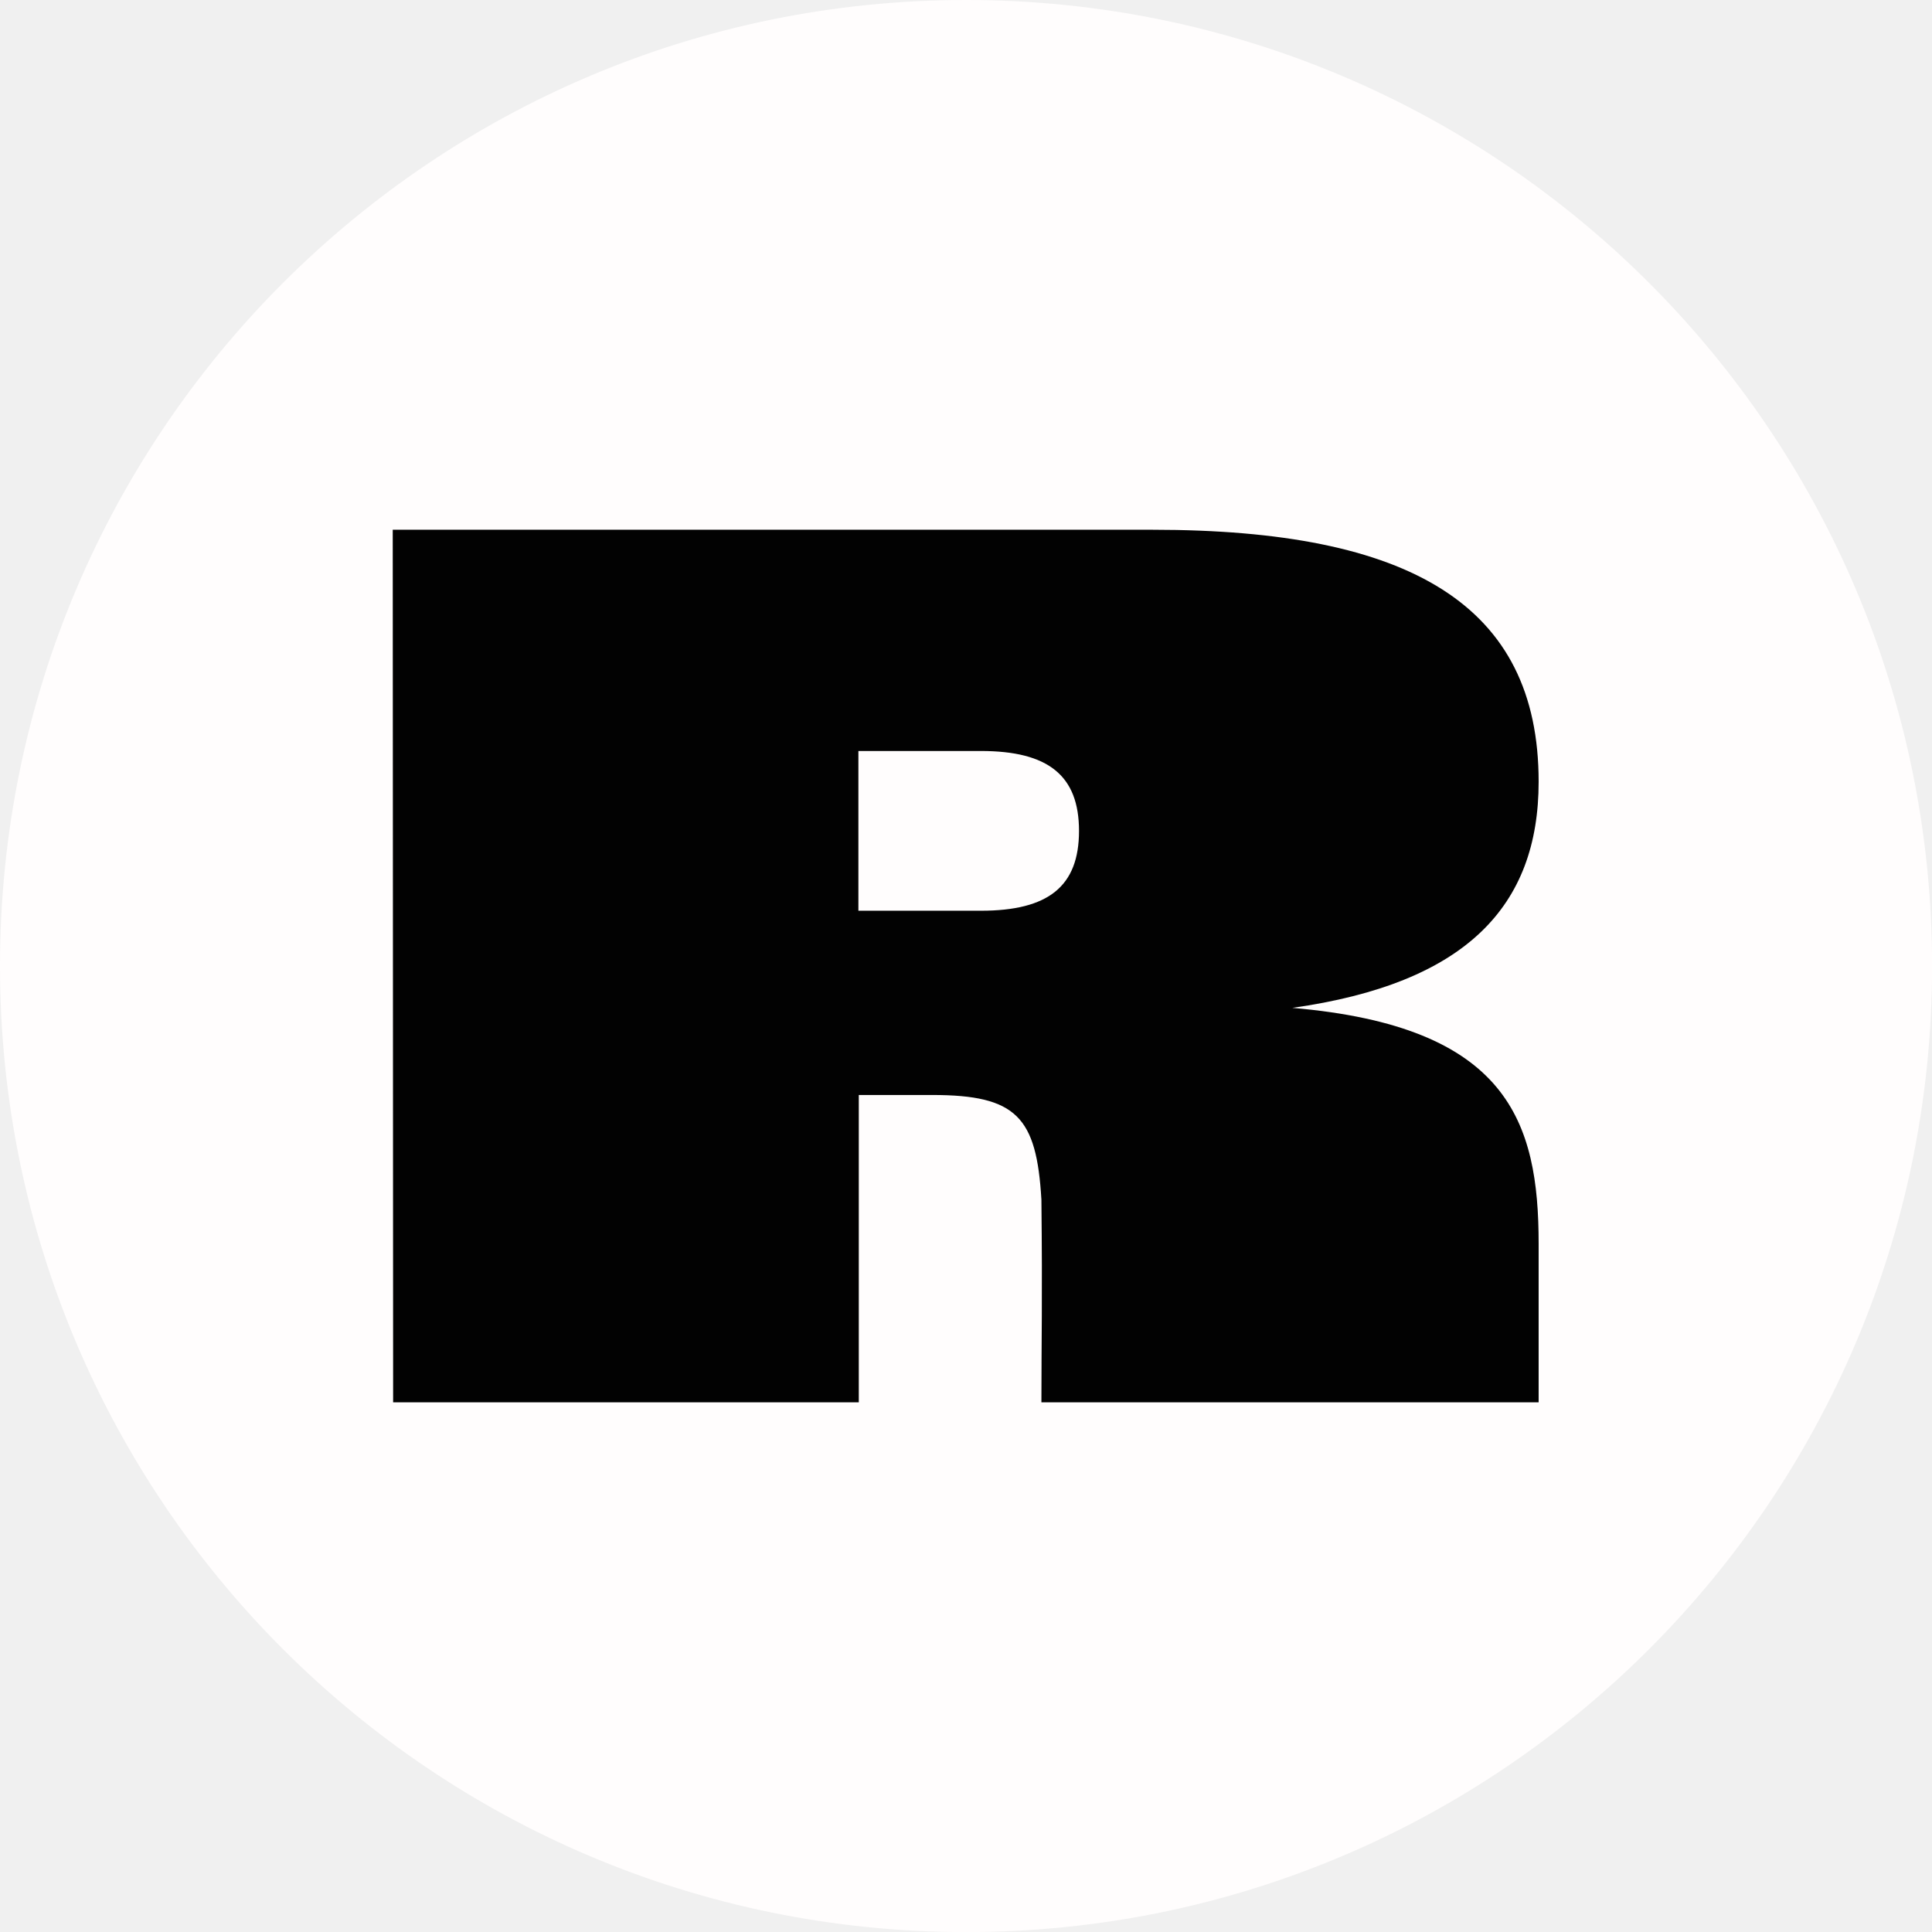
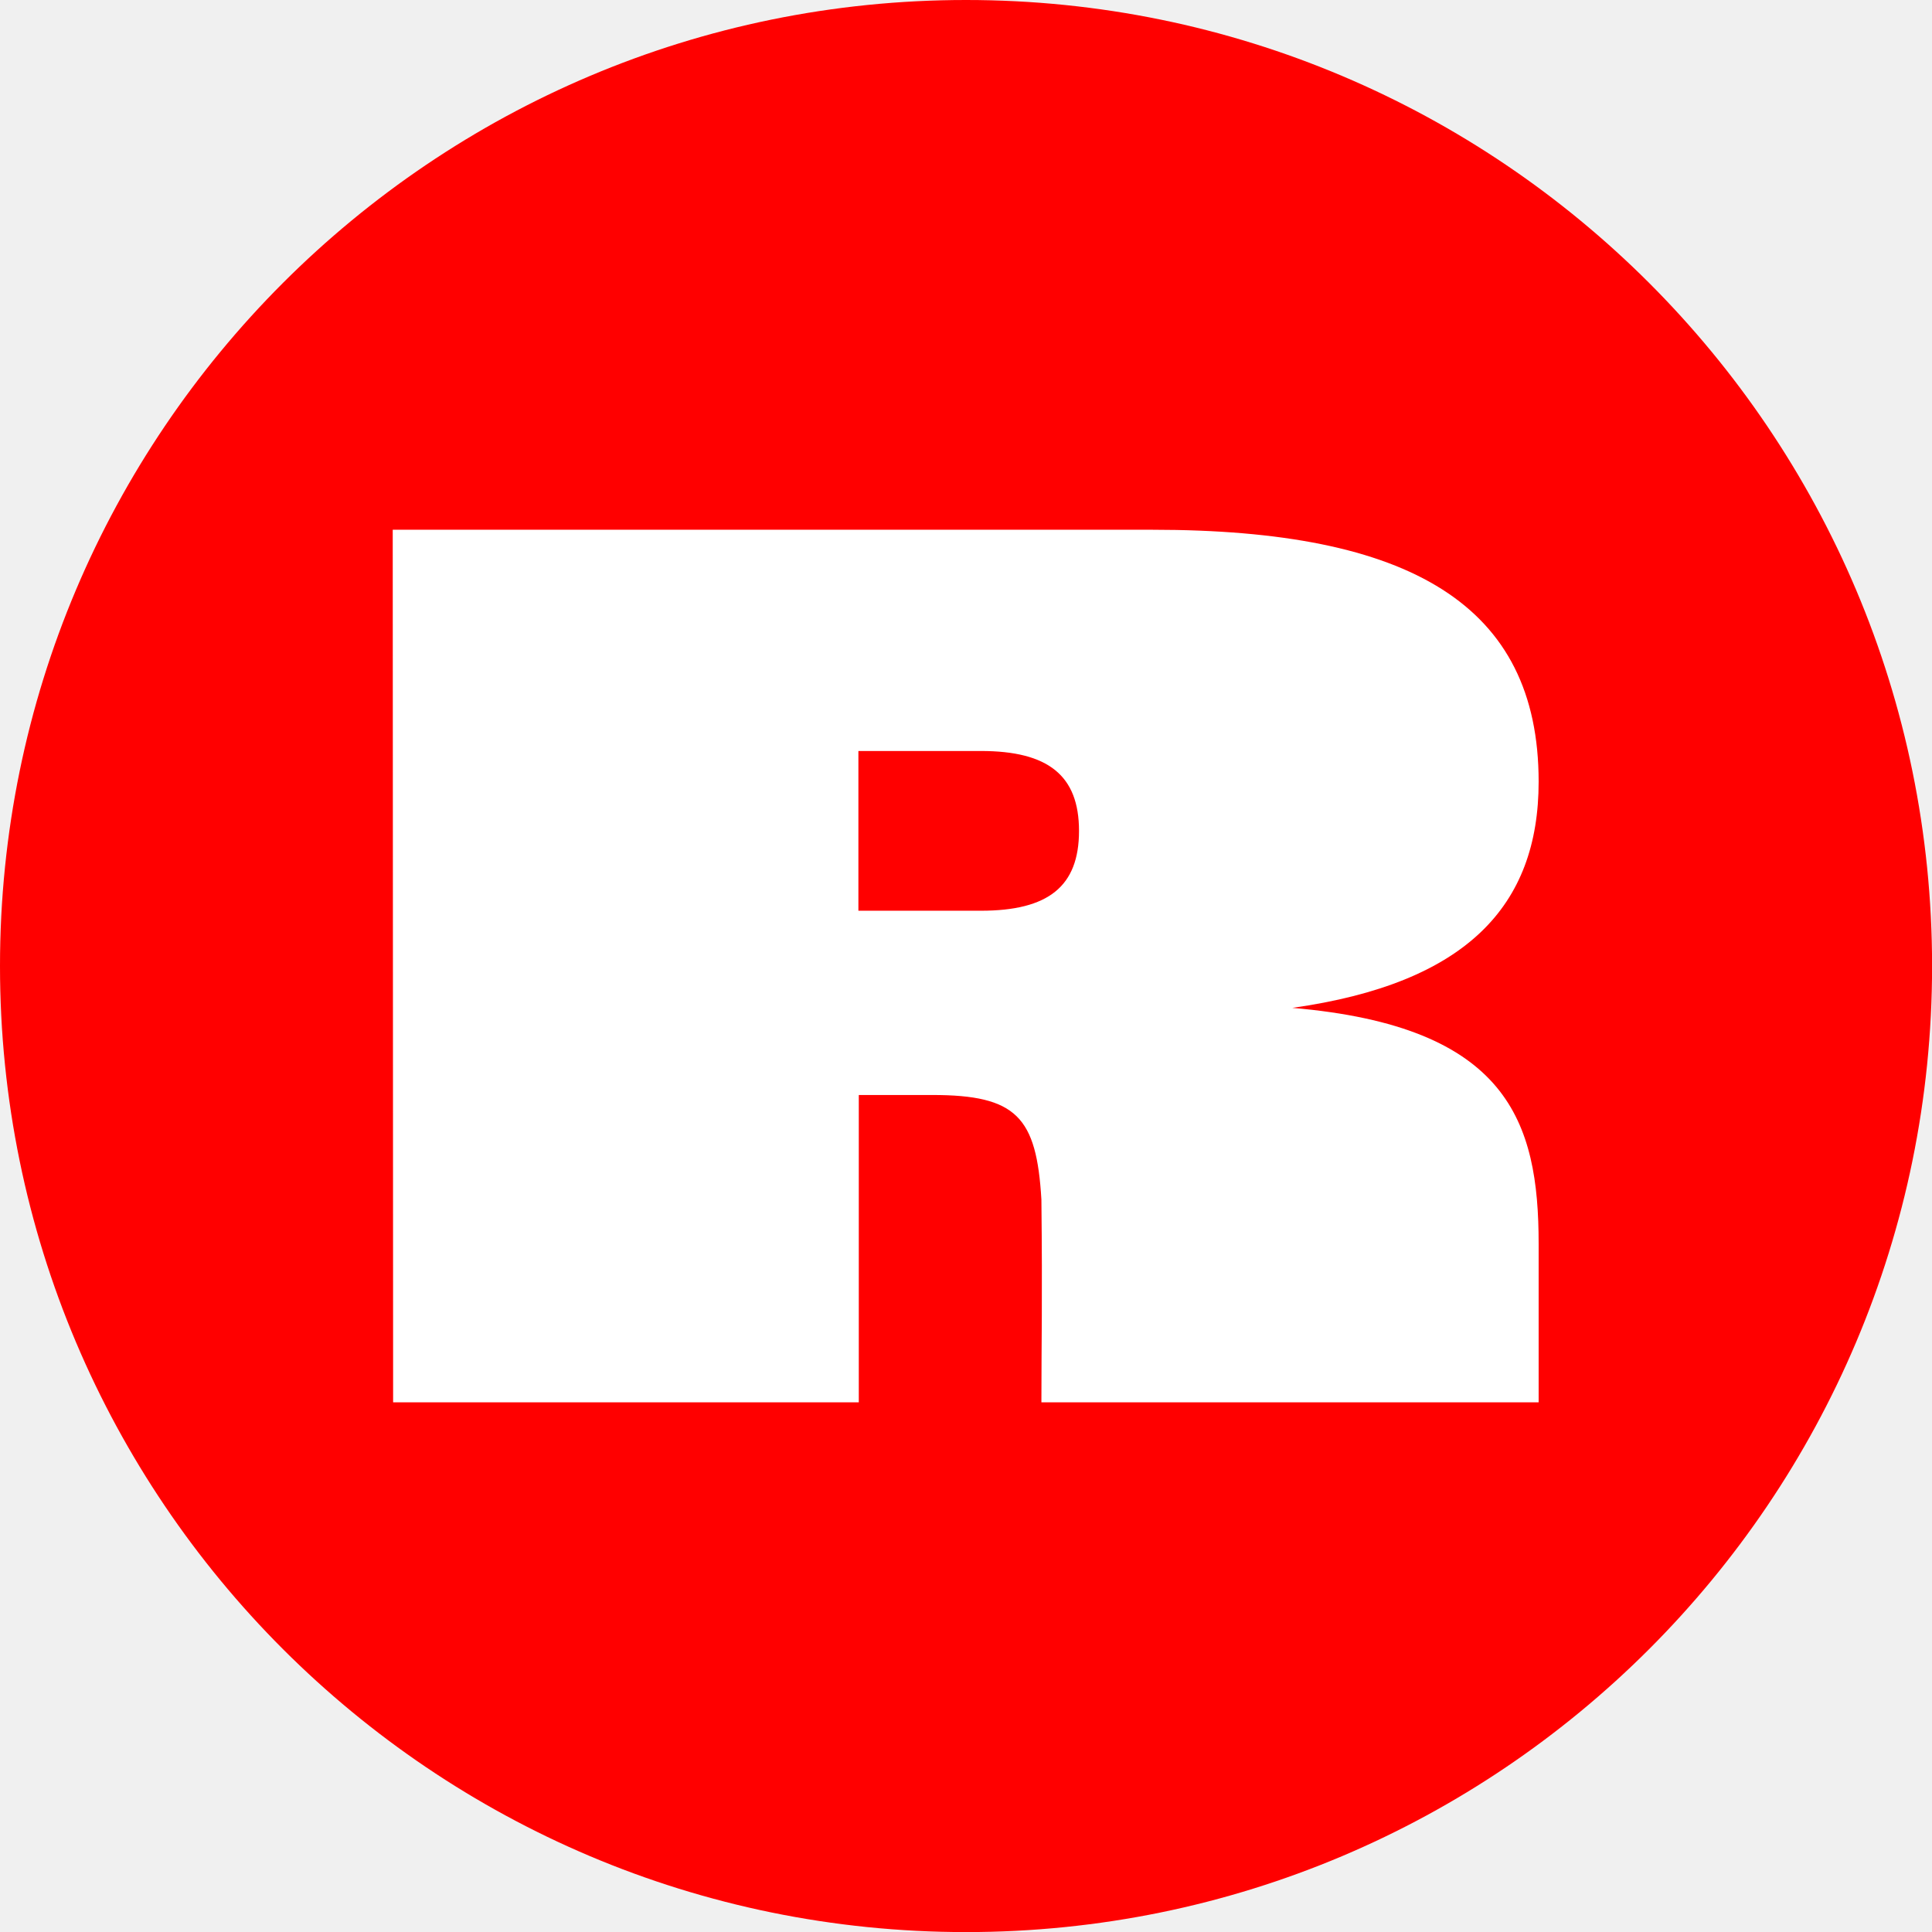
<svg xmlns="http://www.w3.org/2000/svg" viewBox="0 0 246.61 246.61">
  <g id="Calque_2" data-name="Calque 2">
-     <circle cx="123.31" cy="123.31" r="123.31" style="fill:#fffdfd" />
+     <circle cx="123.31" cy="123.31" r="123.31" style="fill:red" />
  </g>
  <g id="Calque_1" data-name="Calque 1">
-     <path d="M125.21,116.25H109.57V95.86h15.64c8.59,0,12.52,3.13,12.52,10.2S133.83,116.25,125.21,116.25ZM50.18,179h59.44V139.77H119c10.79,0,13.31,2.83,13.93,13.35.14,12.93,0,18,0,25.88H196.4v-.46c0-7.42,0-13.35,0-19.77,0-15.59-3.9-27.76-31.44-30.12,22.2-3.13,31.44-13,31.44-28.87,0-22.59-16.42-32.16-49.27-32.16h-97Z" style="fill:#020202" />
+     <path d="M125.21,116.25H109.57V95.86h15.64c8.59,0,12.52,3.13,12.52,10.2S133.83,116.25,125.21,116.25ZM50.18,179h59.44V139.77H119c10.79,0,13.31,2.83,13.93,13.35.14,12.93,0,18,0,25.88H196.4v-.46c0-7.42,0-13.35,0-19.77,0-15.59-3.9-27.76-31.44-30.12,22.2-3.13,31.44-13,31.44-28.87,0-22.59-16.42-32.16-49.27-32.16h-97Z" style="fill:#fff" />
  </g>
</svg>
